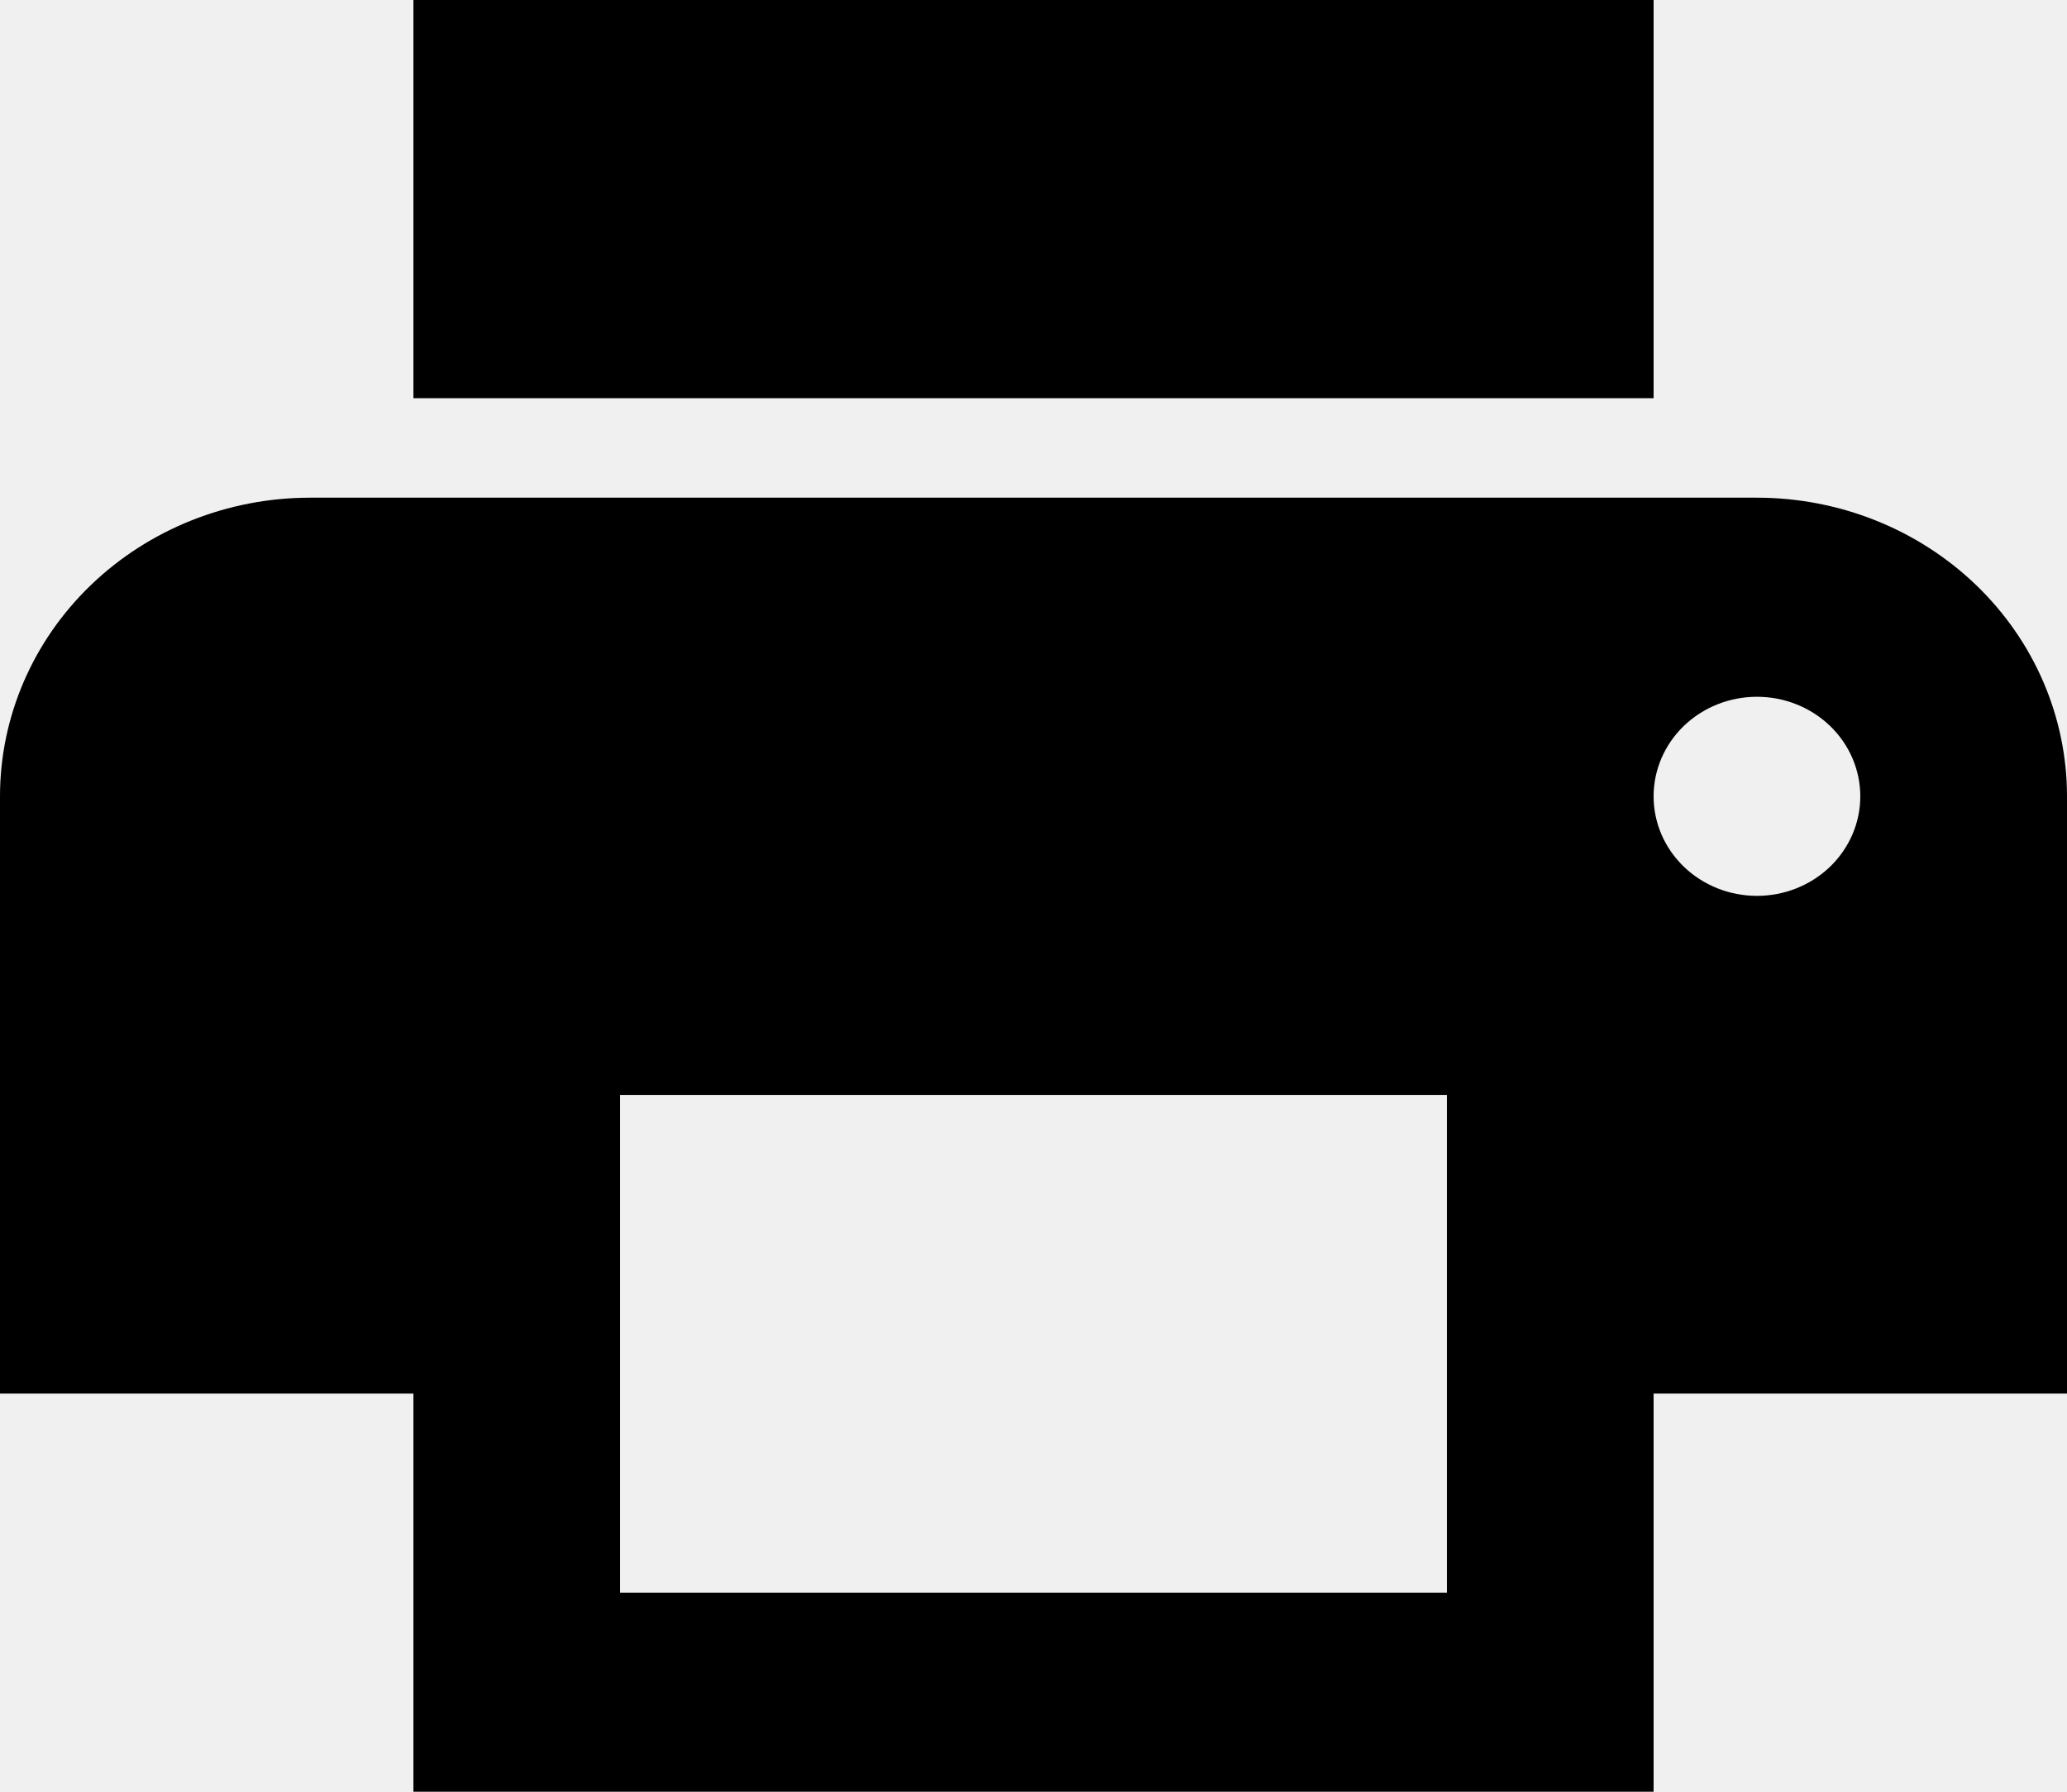
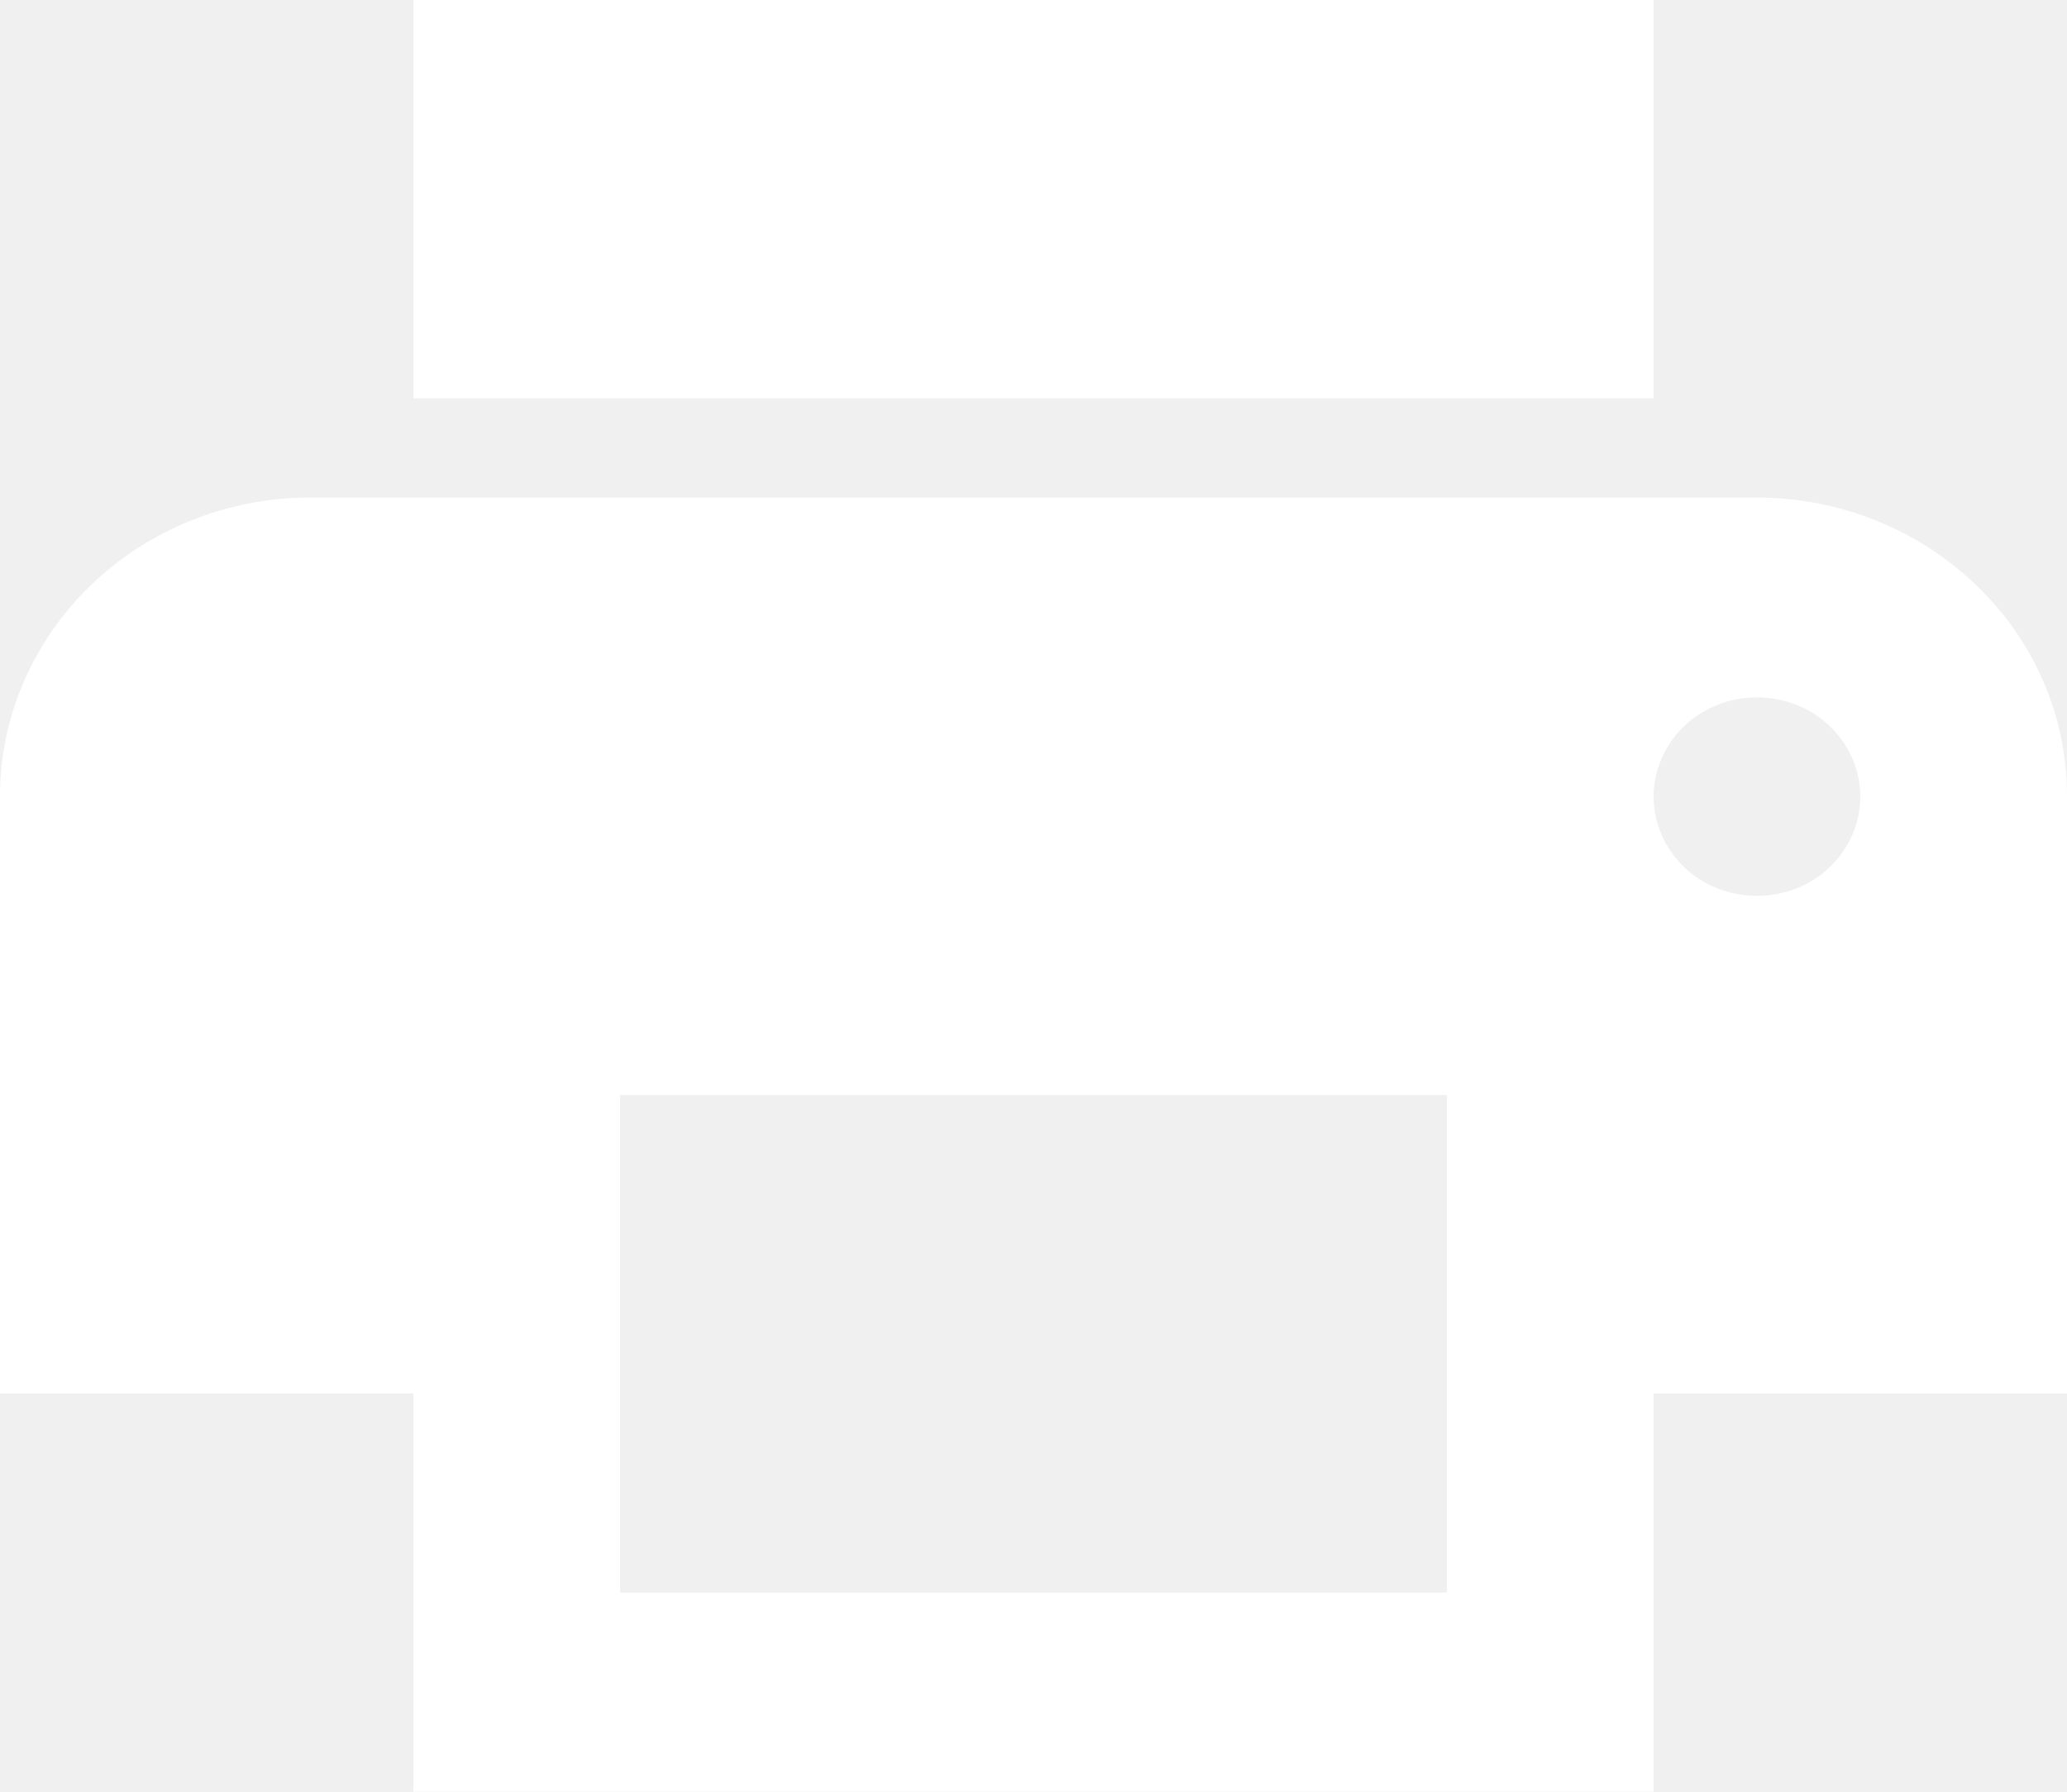
- <svg xmlns="http://www.w3.org/2000/svg" width="30" height="26" viewBox="0 0 30 26" fill="none">
-   <path d="M24 0H6V5.778H24M25.5 13C25.102 13 24.721 12.848 24.439 12.577C24.158 12.306 24 11.939 24 11.556C24 11.172 24.158 10.805 24.439 10.534C24.721 10.263 25.102 10.111 25.5 10.111C25.898 10.111 26.279 10.263 26.561 10.534C26.842 10.805 27 11.172 27 11.556C27 11.939 26.842 12.306 26.561 12.577C26.279 12.848 25.898 13 25.5 13ZM21 23.111H9V15.889H21M25.5 7.222H4.5C3.307 7.222 2.162 7.679 1.318 8.491C0.474 9.304 0 10.406 0 11.556V20.222H6V26H24V20.222H30V11.556C30 10.406 29.526 9.304 28.682 8.491C27.838 7.679 26.694 7.222 25.5 7.222Z" fill="black" />
+ <svg xmlns="http://www.w3.org/2000/svg" id="Layer_1" version="1.1" viewBox="0 0 30 26">
+   <defs>
+     <style>
+       .st0 {
+         fill: #fff;
+       }
+     </style>
+   </defs>
+   <path class="st0" d="M24,0H6v5.78h18M25.5,13c-.4,0-.78-.15-1.06-.42-.28-.27-.44-.64-.44-1.02s.16-.75.44-1.02c.28-.27.66-.42,1.06-.42s.78.15,1.06.42c.28.27.44.64.44,1.02s-.16.75-.44,1.02c-.28.27-.66.42-1.06.42ZM21,23.11h-12v-7.22h12M25.5,7.22H4.5c-1.19,0-2.34.46-3.18,1.27-.84.81-1.32,1.91-1.32,3.06v8.67h6v5.78h18v-5.78h6v-8.67c0-1.15-.47-2.25-1.32-3.06-.84-.81-1.99-1.27-3.18-1.27Z" />
</svg>
